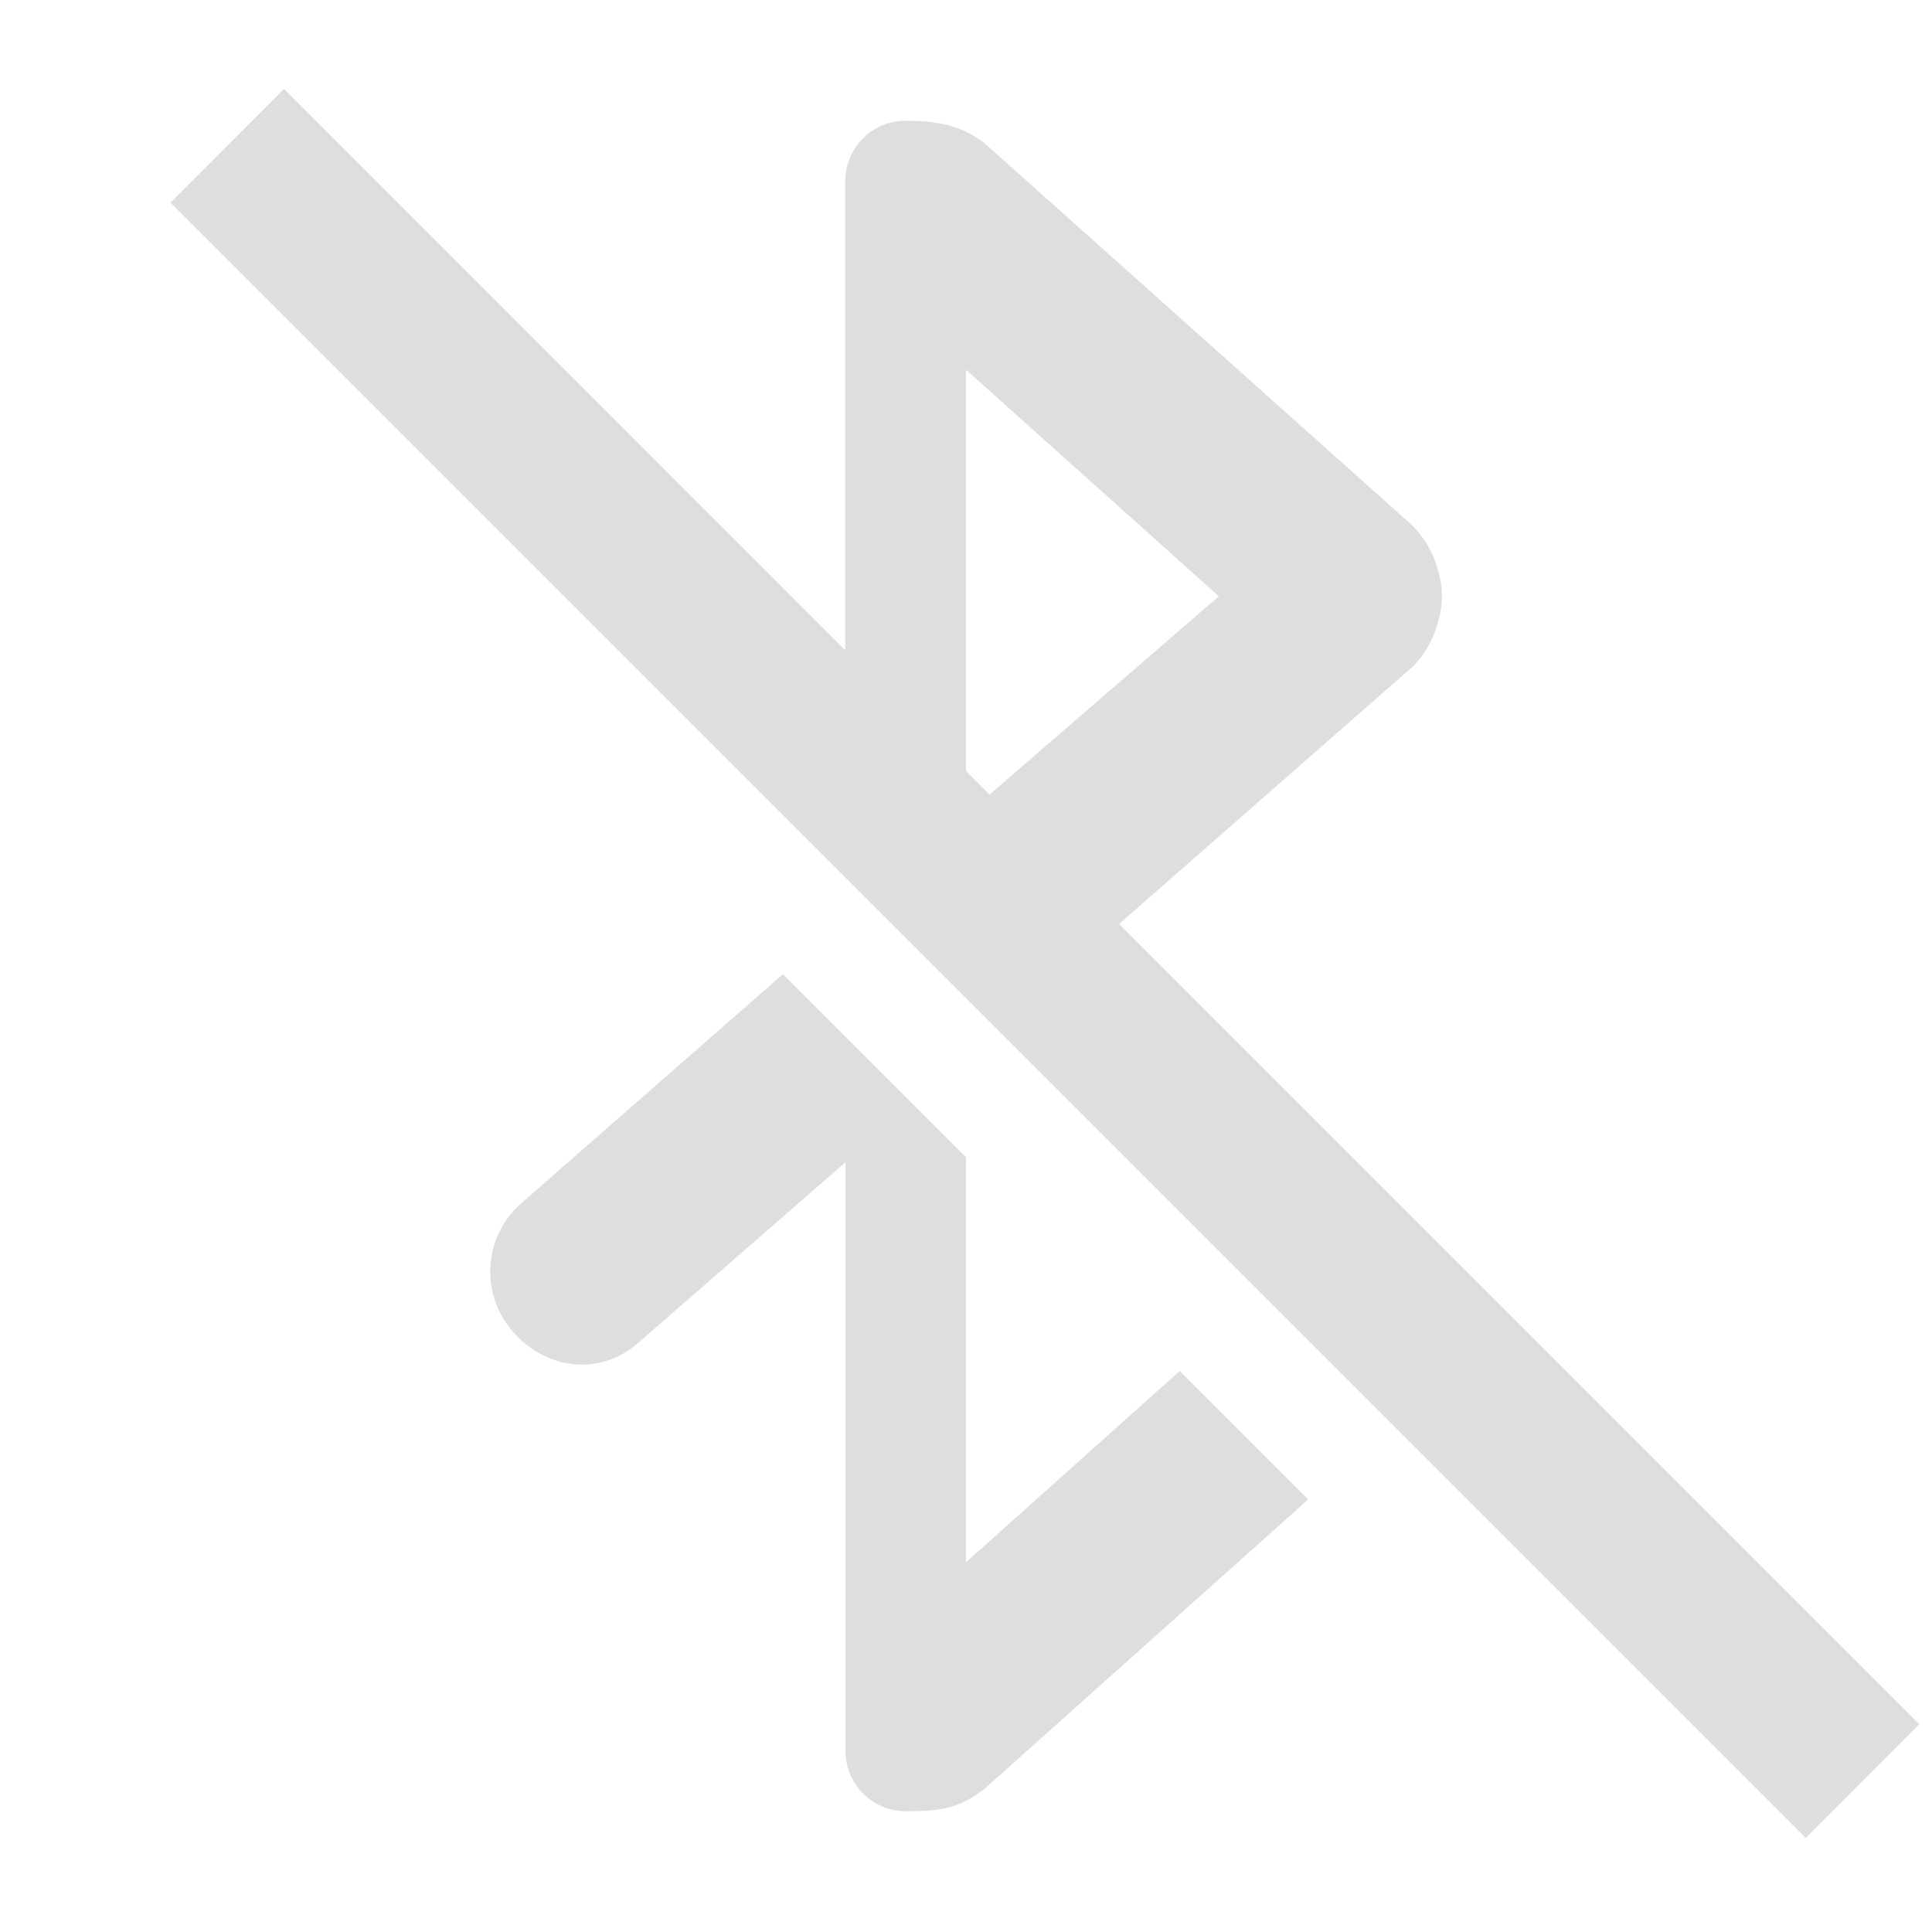
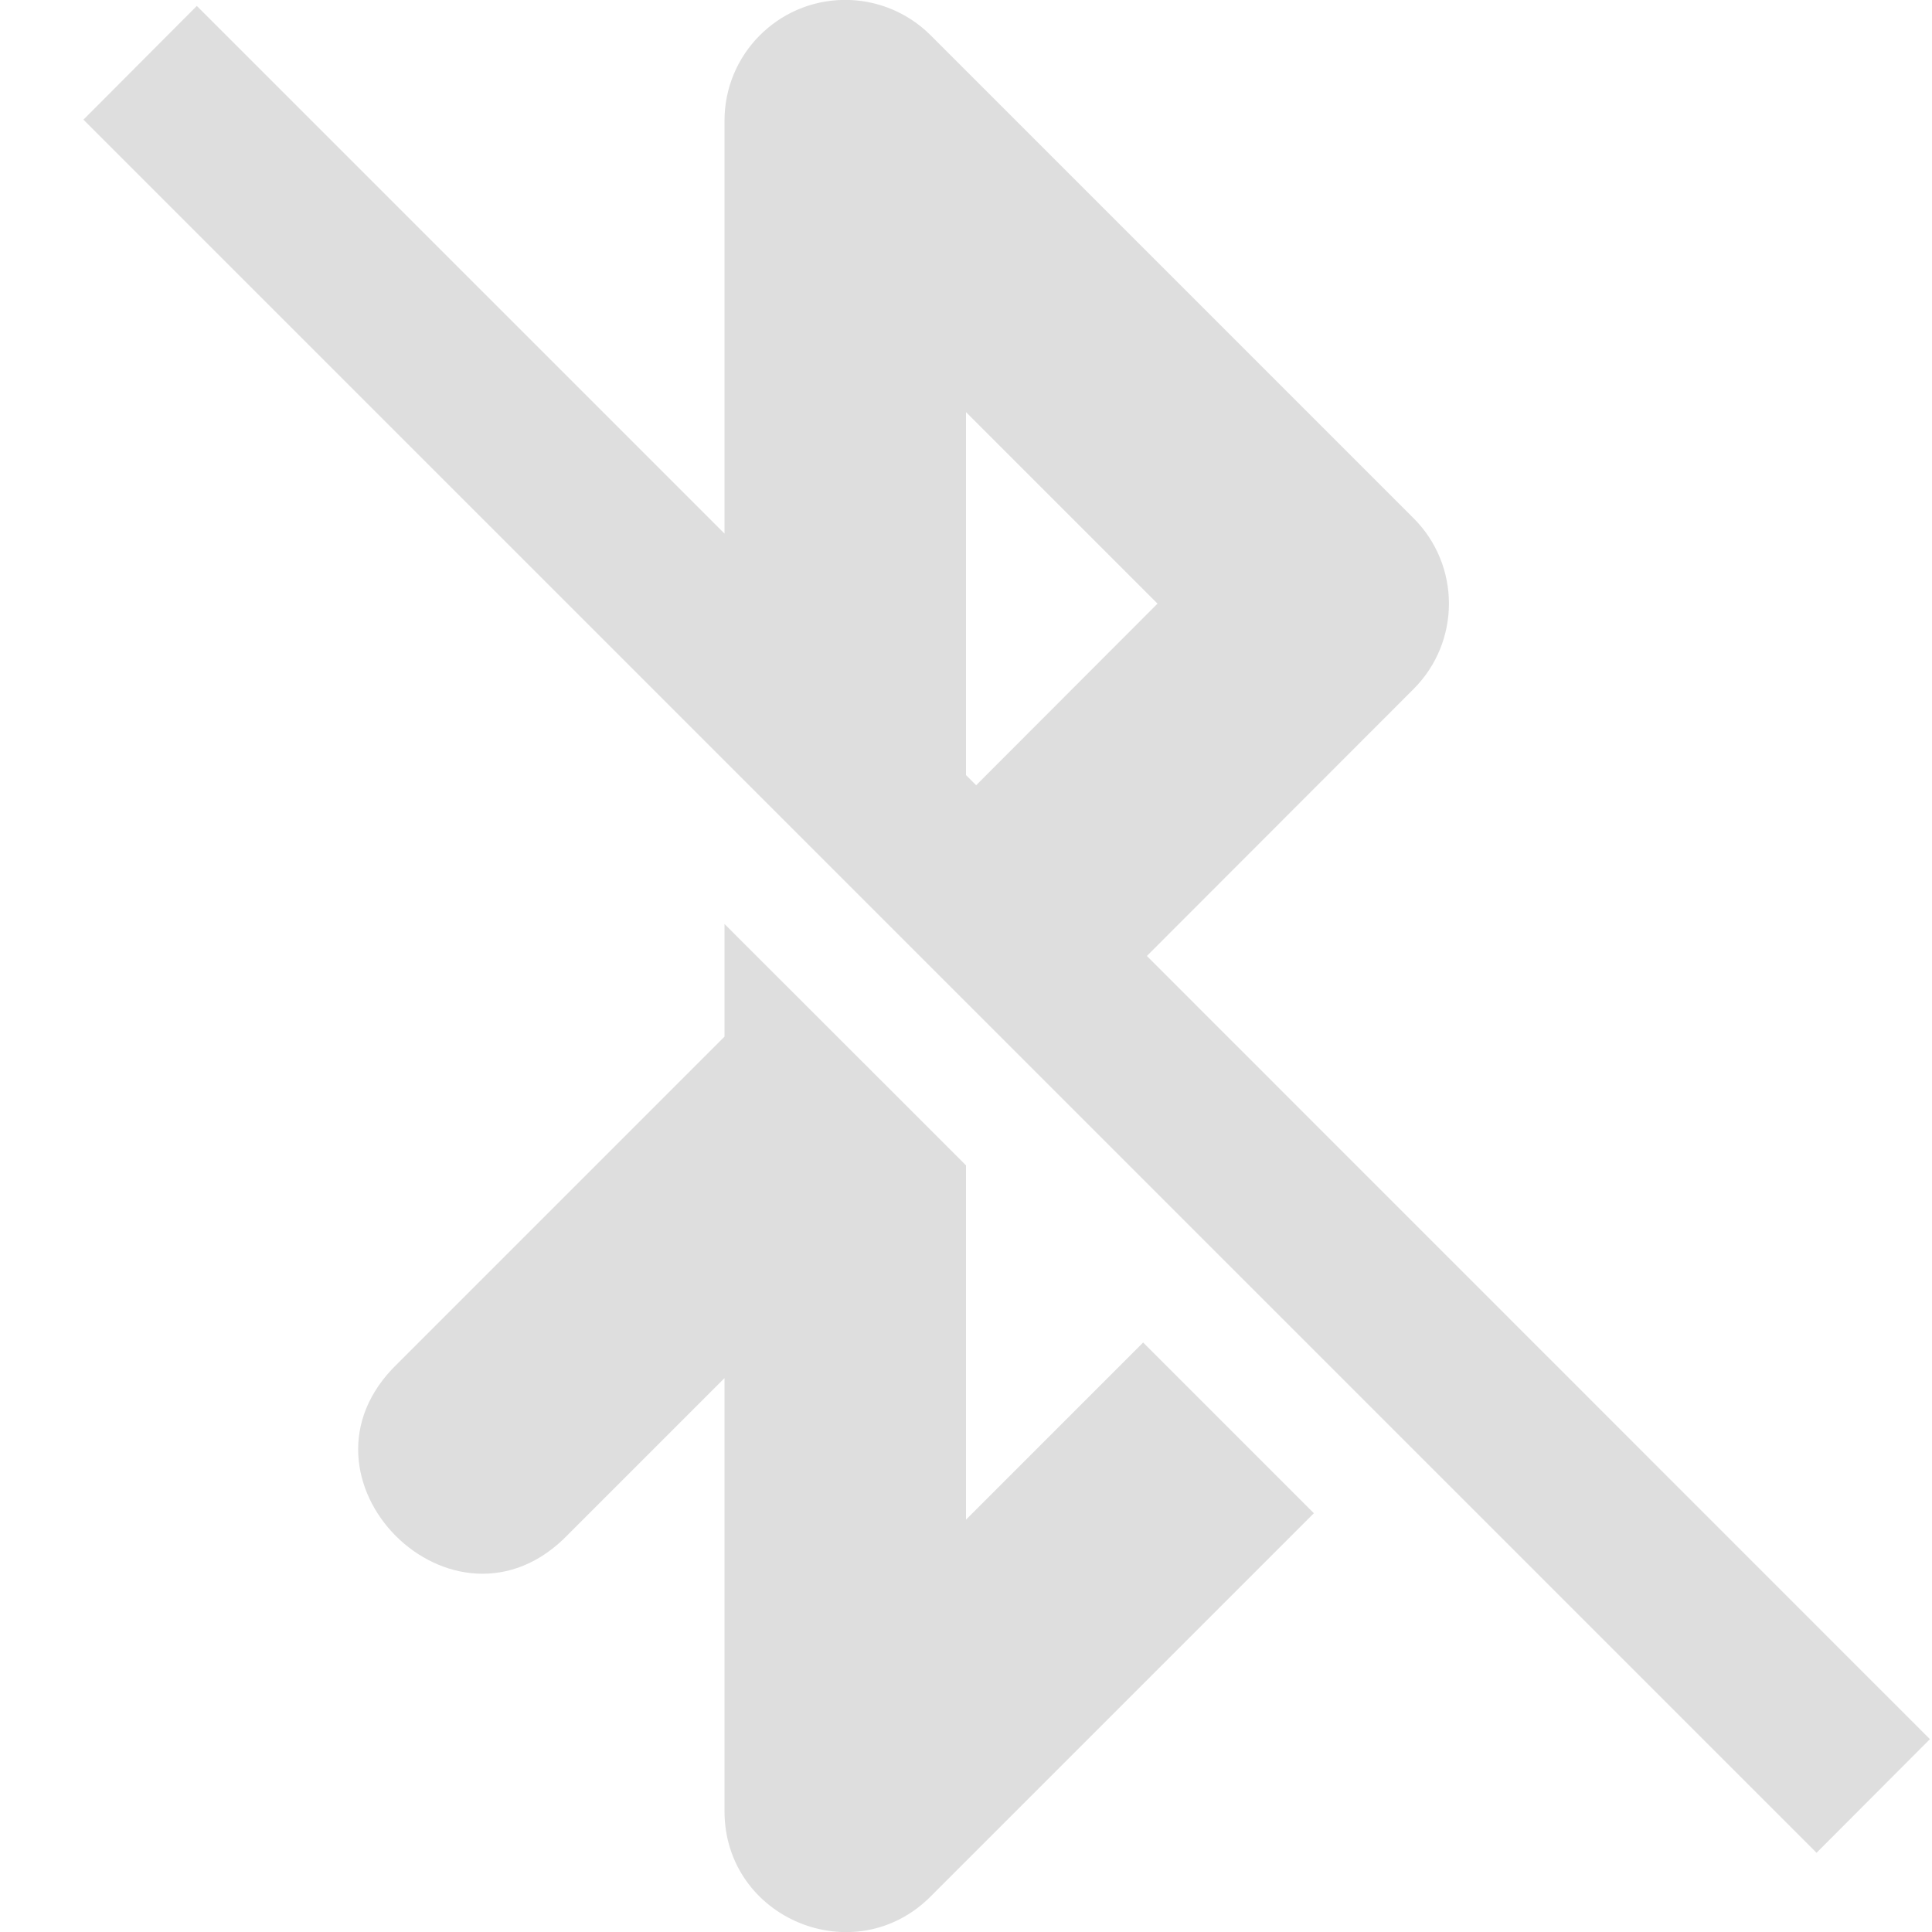
<svg xmlns="http://www.w3.org/2000/svg" height="16" width="16" version="1.1" id="svg6">
  <defs id="defs10" />
-   <path style="color:#bebebe;overflow:visible;opacity:0.5;fill:#bebebe;marker:none;fill-opacity:1" d="M 2.352,0.736 1.412,1.678 14.955,15.221 15.895,14.279 9.268,7.652 11.688,5.531 c 0.107,-0.102 0.183,-0.232 0.219,-0.375 0.046,-0.142 0.046,-0.295 0,-0.438 C 11.87,4.576 11.794,4.446 11.688,4.344 L 8.156,1.188 C 7.957,1.028 7.729,1 7.5,1 7.223,1 7,1.223 7,1.5 V 5.385 Z M 8,3.062 10.094,4.938 8.195,6.58 8,6.385 Z M 6.484,8.068 4.312,9.969 c -0.31,0.276 -0.338,0.752 -0.062,1.062 0.273,0.313 0.718,0.367 1.031,0.094 l 1.721,-1.5 V 14.5 c 0,0.277 0.222,0.5 0.5,0.5 0.282,0 0.436,-0.019 0.654,-0.188 L 10.834,12.418 9.77,11.354 8,12.938 V 9.584 Z" id="path2" />
+   <path style="color:#000000;font-style:normal;font-variant:normal;font-weight:normal;font-stretch:normal;font-size:medium;line-height:normal;font-family:sans-serif;font-variant-ligatures:normal;font-variant-position:normal;font-variant-caps:normal;font-variant-numeric:normal;font-variant-alternates:normal;font-feature-settings:normal;text-indent:0;text-align:start;text-decoration:none;text-decoration-line:none;text-decoration-style:solid;text-decoration-color:#000000;letter-spacing:normal;word-spacing:normal;text-transform:none;writing-mode:lr-tb;direction:ltr;text-orientation:mixed;dominant-baseline:auto;baseline-shift:baseline;text-anchor:start;white-space:normal;shape-padding:0;clip-rule:nonzero;display:inline;overflow:visible;visibility:visible;opacity:0.5;isolation:auto;mix-blend-mode:normal;color-interpolation:sRGB;color-interpolation-filters:linearRGB;solid-color:#000000;solid-opacity:1;vector-effect:none;fill:#bebebe;fill-opacity:1;fill-rule:nonzero;stroke:none;stroke-width:2;stroke-linecap:round;stroke-linejoin:round;stroke-miterlimit:4;stroke-dasharray:none;stroke-dashoffset:0;stroke-opacity:1;color-rendering:auto;image-rendering:auto;shape-rendering:auto;text-rendering:auto;enable-background:accumulate" d="M 6.984,-7.957381e-4 C 6.438,0.008 6,0.453 6,0.999 V 4.419 L 1.63,0.049 0.691,0.991 8.025,8.325 l 1.072,1.072 0.195,0.195 1,1 4.752,4.752 0.939,-0.941 L 9.498,7.917 11.707,5.706 c 0.39,-0.391 0.39,-1.024 0,-1.414 L 7.707,0.292 C 7.516,0.101 7.255,-0.005 6.984,-7.957381e-4 Z M 8,3.413 9.586,4.999 8.084,6.503 8,6.419 Z M 6,7.652 V 8.585 L 3.293,11.292 c -0.982,0.943 0.472,2.396 1.414,1.414 l 1.293,-1.293 v 3.586 c 3.49e-4,0.891 1.077,1.337 1.707,0.707 l 3.174,-3.174 -1.24,-1.24 -0.174,-0.174 -1.467,1.467 2e-7,-2.934 -0.627,-0.627 z" id="path835" />
</svg>
